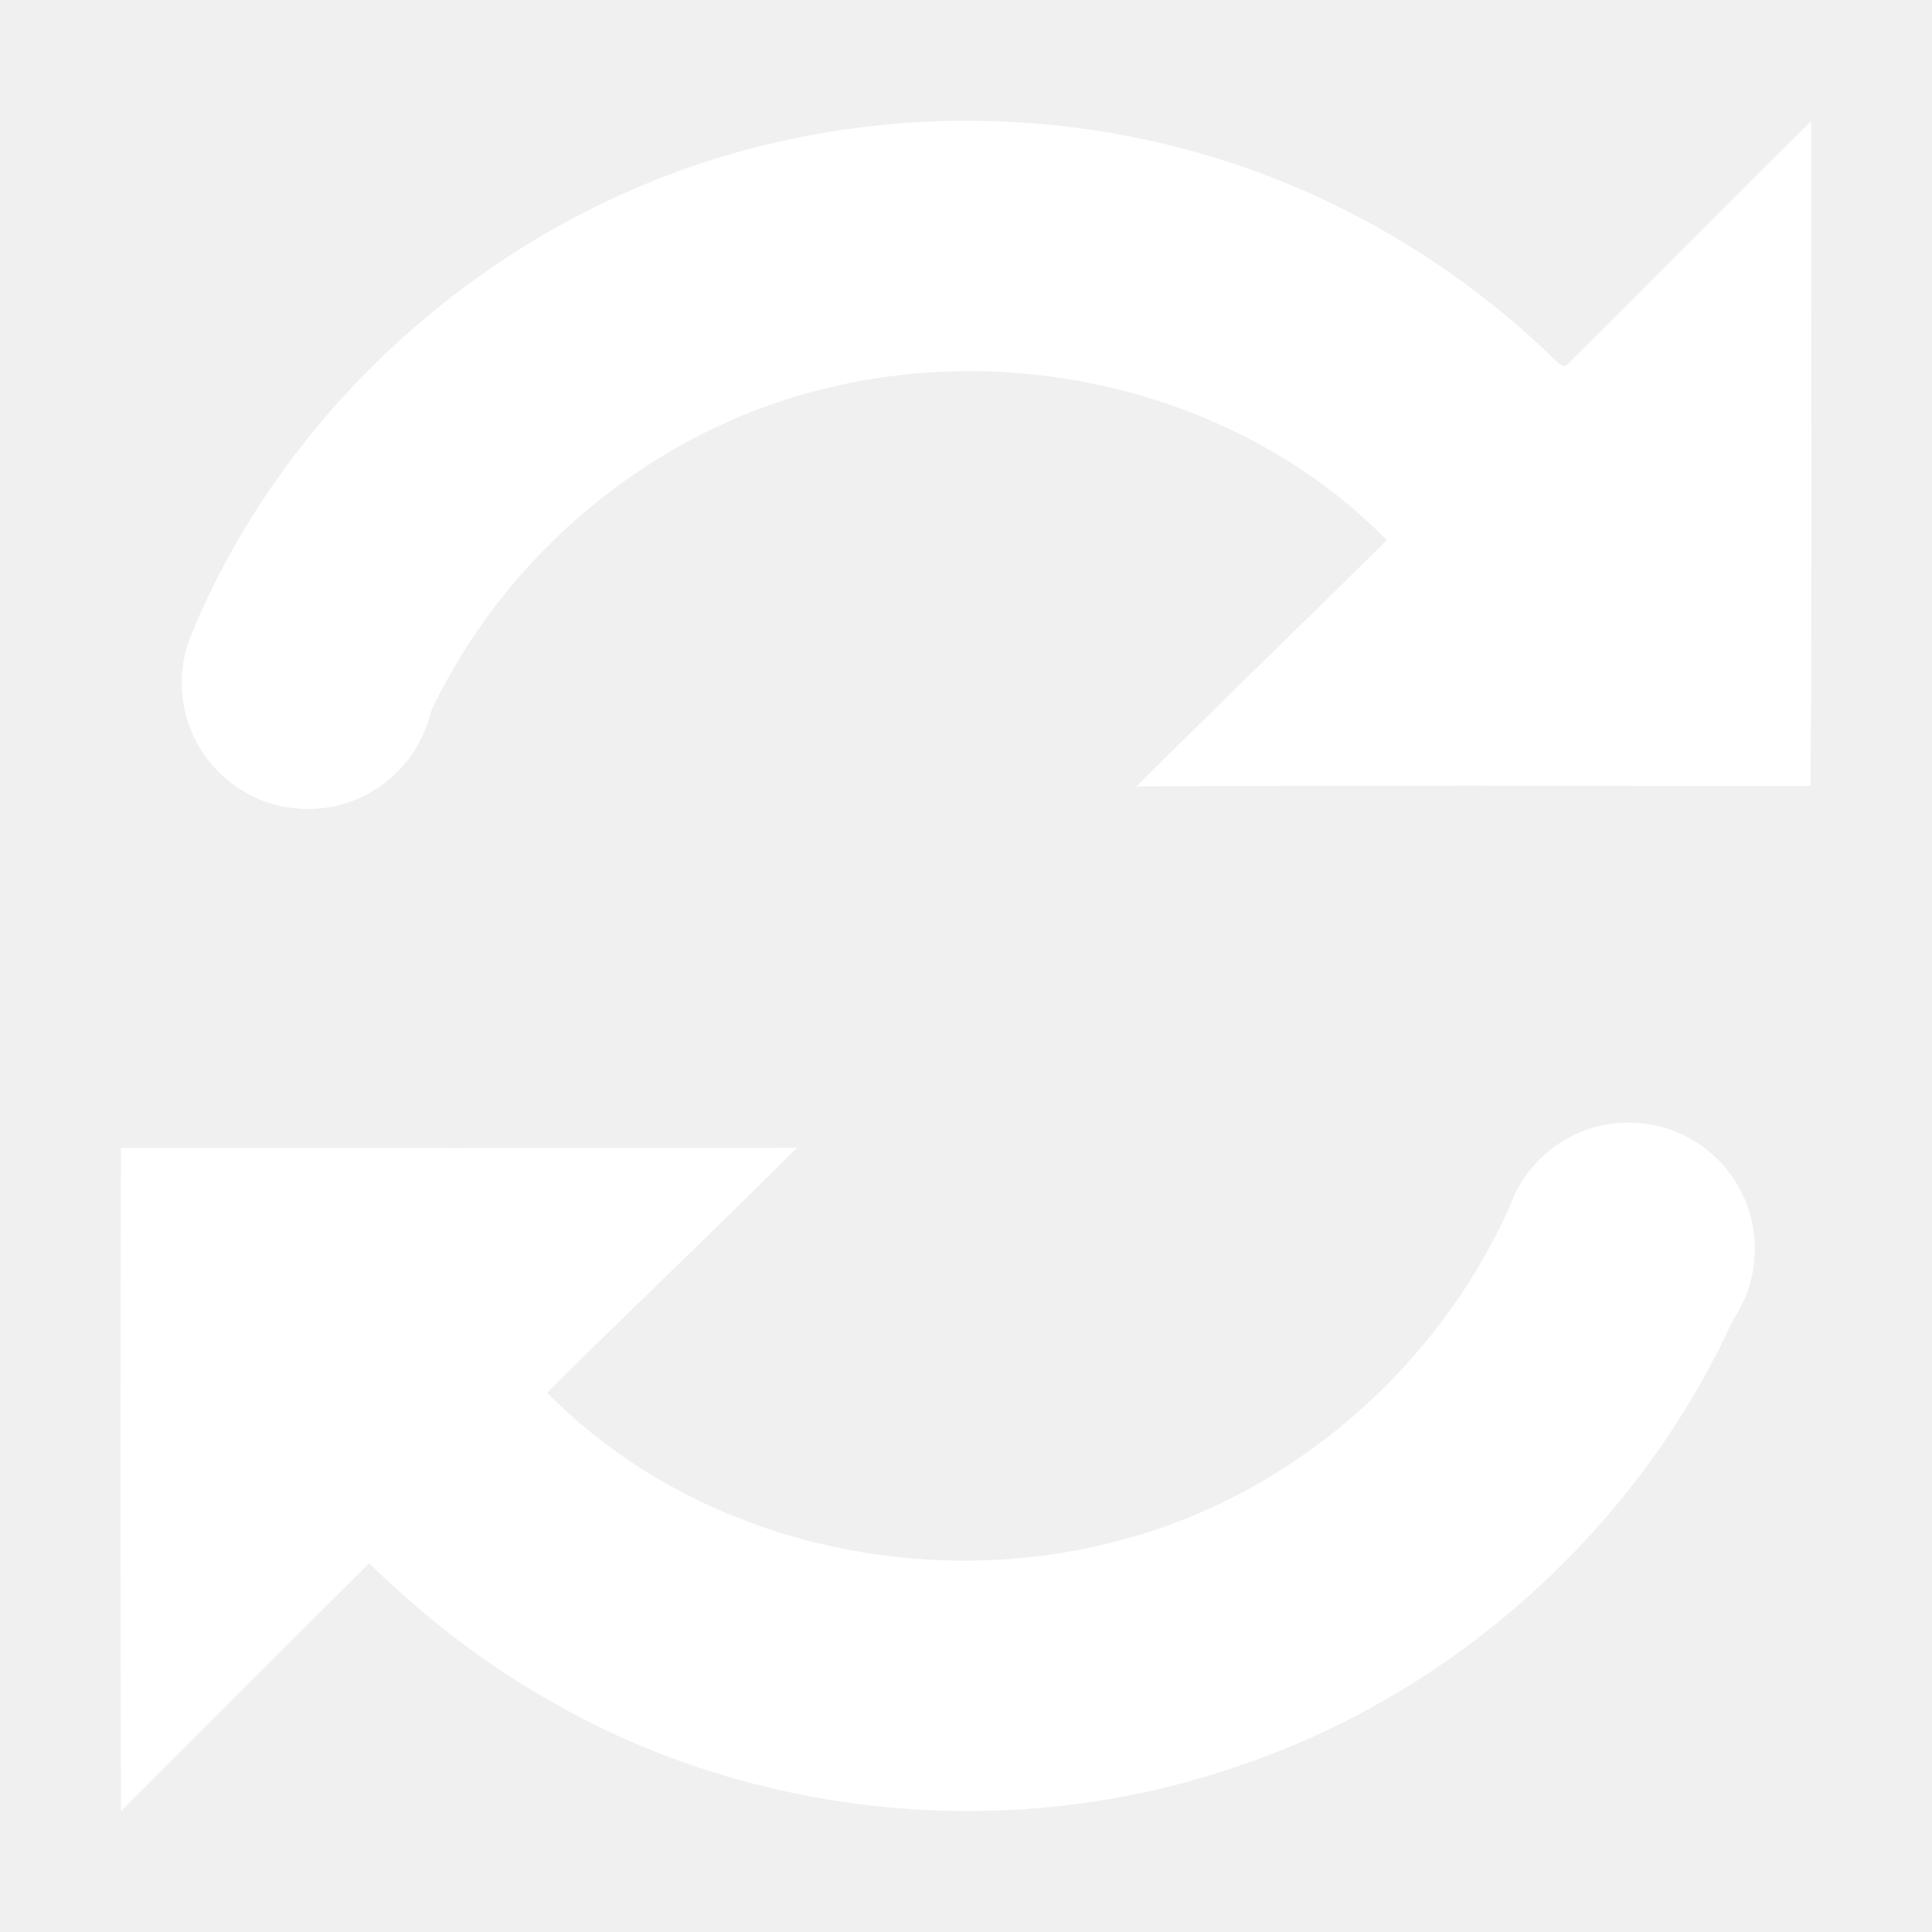
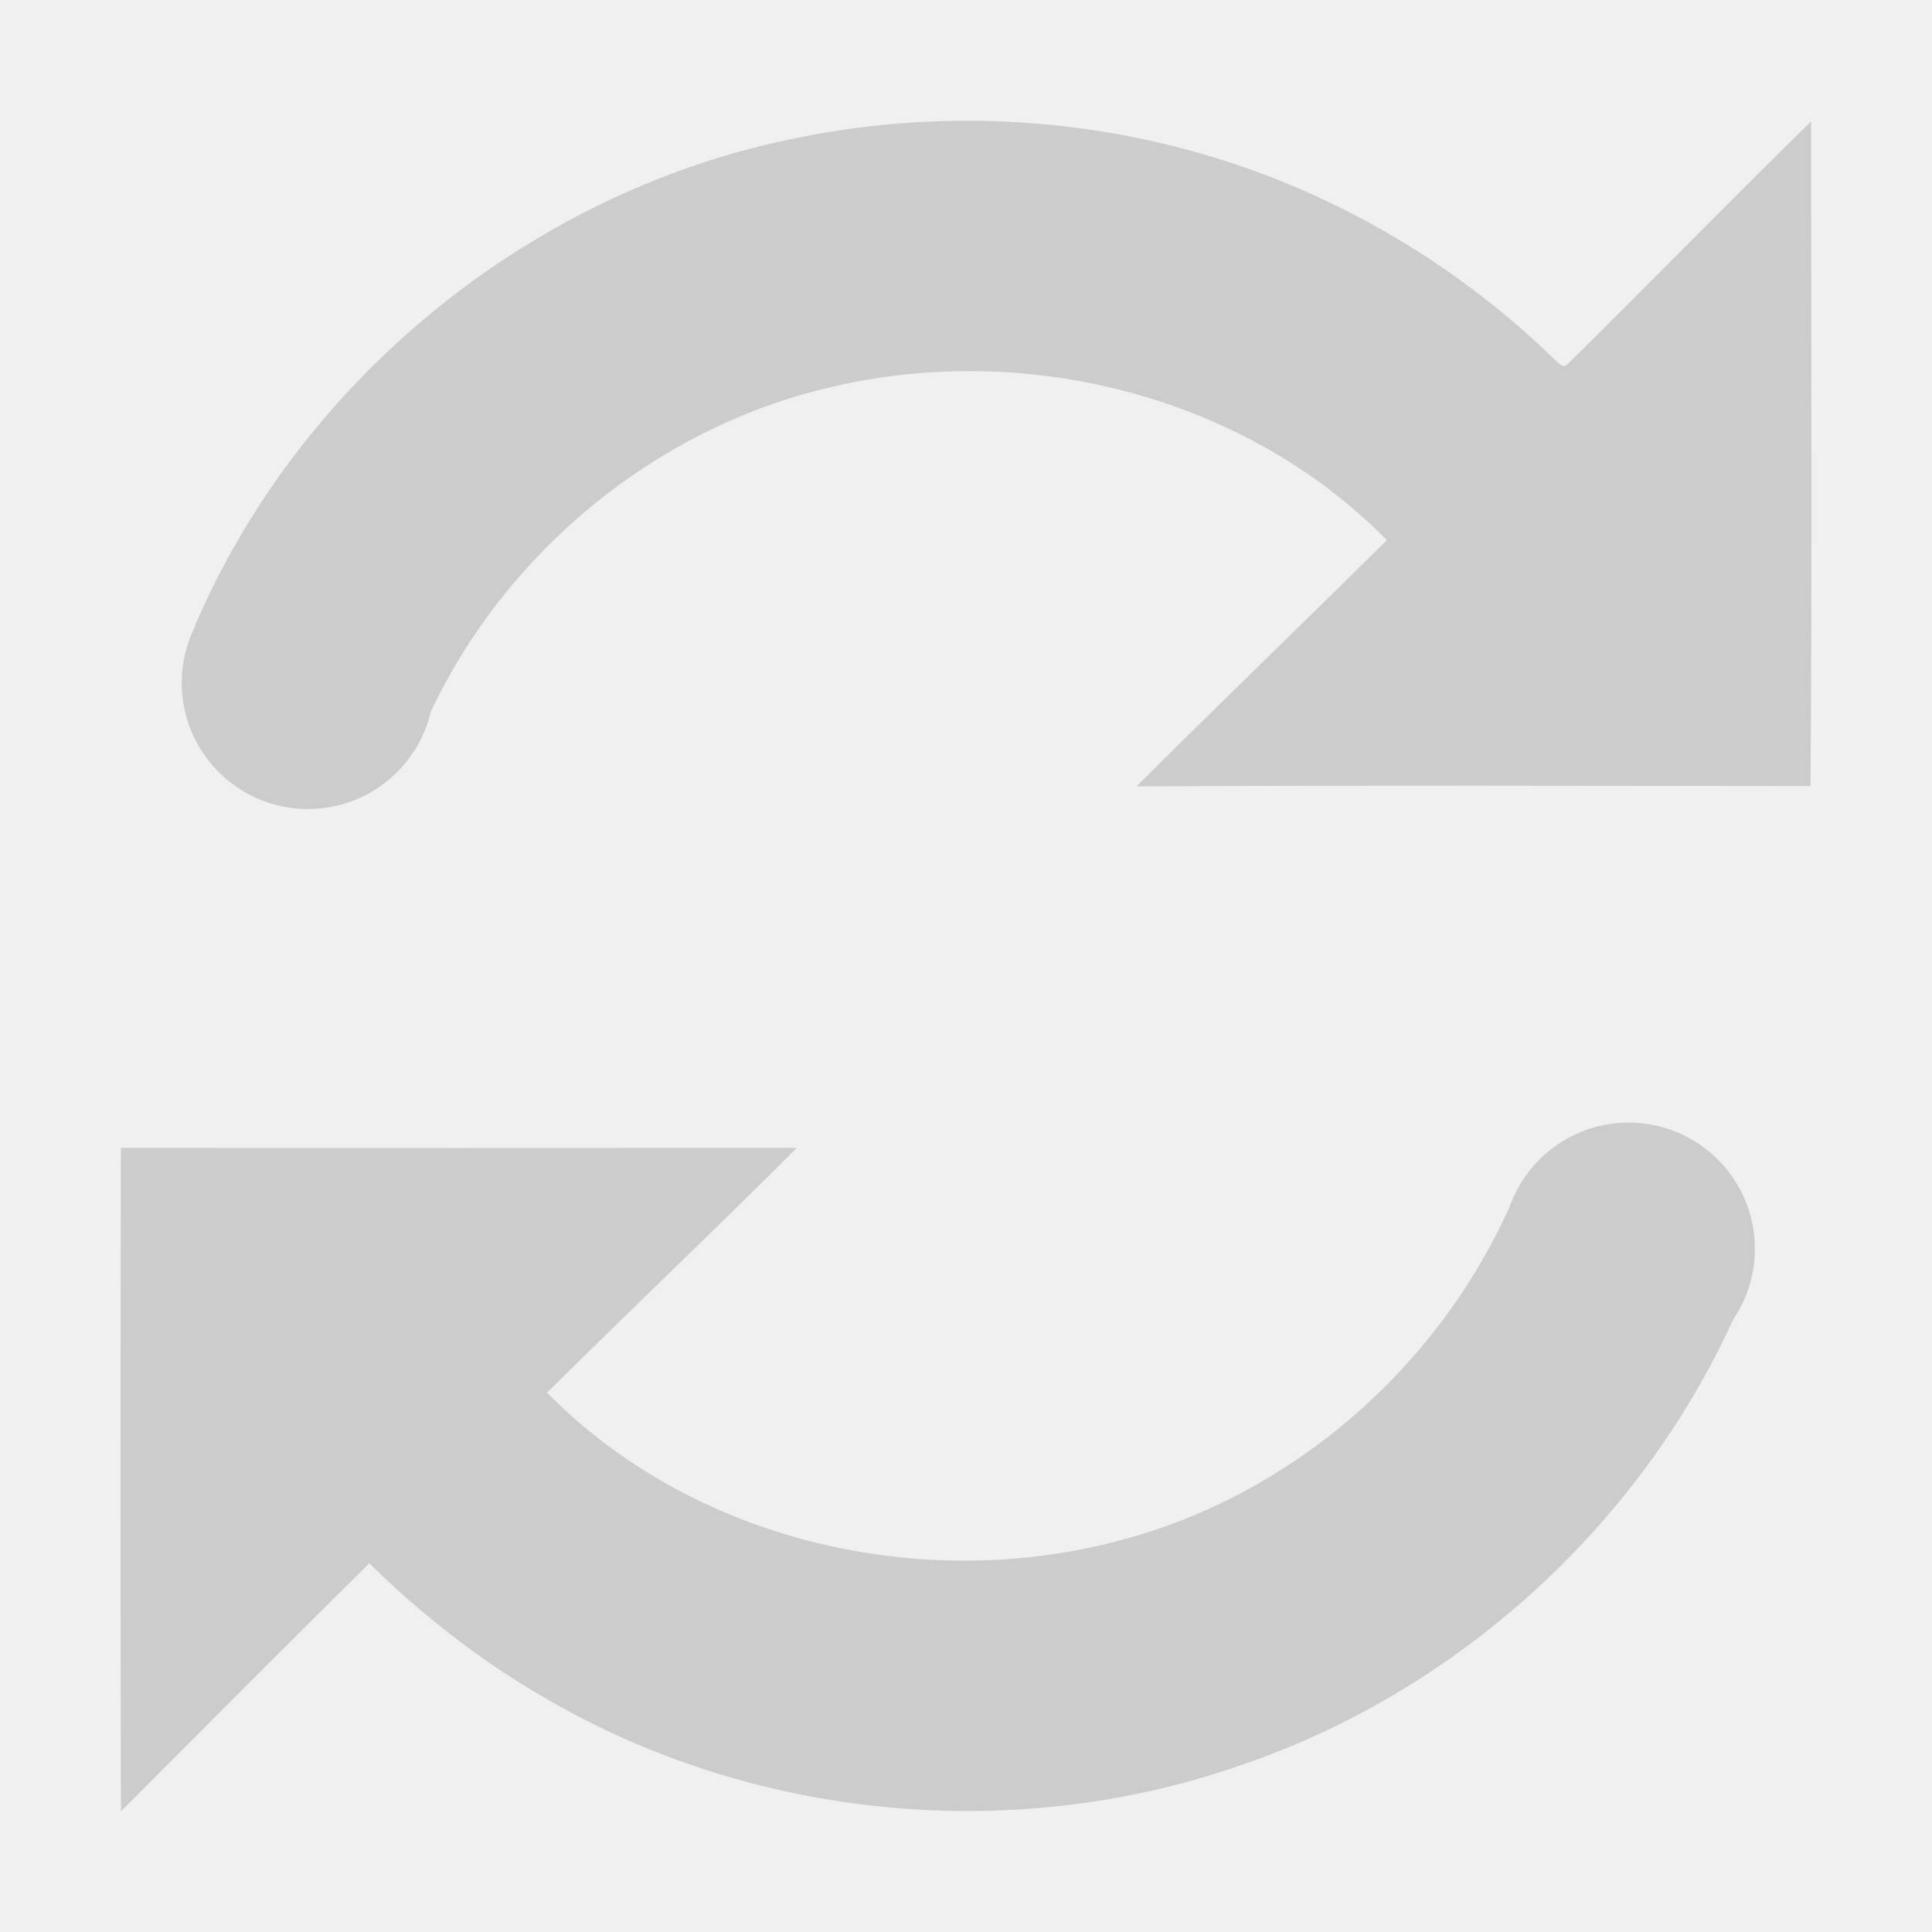
<svg xmlns="http://www.w3.org/2000/svg" version="1.1" id="Layer_1" x="0px" y="0px" width="512px" height="512px" viewBox="0 0 512 512" enable-background="new 0 0 512 512" xml:space="preserve">
  <g>
-     <path fill="#FFFFFF" d="M479.971,32.18c-21.72,21.211-42.89,43-64.52,64.301c-1.05,1.23-2.26-0.16-3.09-0.85   c-24.512-23.98-54.58-42.281-87.222-52.84c-37.6-12.16-78.449-14.07-117.029-5.59C139.441,51.871,79.3,101.26,51.671,165.81   c0.031,0.014,0.062,0.025,0.093,0.039c-2.3,4.537-3.605,9.666-3.605,15.1c0,18.475,14.977,33.451,33.451,33.451   c15.831,0,29.084-11.002,32.555-25.773c19.757-41.979,58.832-74.445,103.967-85.527c52.2-13.17,111.37,1.33,149.4,40.041   c-22.03,21.83-44.392,43.34-66.33,65.26c59.52-0.32,119.06-0.141,178.59-0.09C480.291,149.611,479.931,90.891,479.971,32.18z" />
-     <path fill="#FFFFFF" d="M431.609,297.5c-14.62,0-27.041,9.383-31.592,22.453c-0.009-0.004-0.019-0.008-0.026-0.012   c-19.11,42.59-57.57,76.219-102.841,88.18c-52.798,14.311-113.449,0.299-152.178-39.051c21.92-21.76,44.369-43.01,66.189-64.869   c-59.7,0.049-119.41,0.029-179.11,0.01c-0.14,58.6-0.159,117.189,0.011,175.789c21.92-21.91,43.75-43.91,65.79-65.699   c14.109,13.789,29.76,26.07,46.92,35.869c54.739,31.971,123.399,38.602,183.299,17.891   c57.477-19.297,106.072-63.178,131.212-118.317c3.645-5.357,5.775-11.824,5.775-18.793C465.06,312.477,450.083,297.5,431.609,297.5   z" />
+     <path fill="#CCCCCC" d="M479.971,32.18c-21.72,21.211-42.89,43-64.52,64.301c-1.05,1.23-2.26-0.16-3.09-0.85   c-24.513-23.98-54.58-42.281-87.223-52.84c-37.6-12.16-78.449-14.07-117.029-5.59C139.441,51.871,79.3,101.26,51.671,165.81   c0.031,0.014,0.062,0.025,0.093,0.039c-2.3,4.537-3.605,9.666-3.605,15.1c0,18.475,14.977,33.451,33.451,33.451   c15.831,0,29.084-11.002,32.555-25.773c19.757-41.979,58.832-74.445,103.967-85.527c52.2-13.17,111.37,1.33,149.4,40.041   c-22.03,21.83-44.393,43.34-66.33,65.26c59.52-0.32,119.06-0.141,178.59-0.09C480.291,149.611,479.931,90.891,479.971,32.18z" />
+     <path fill="#CCCCCC" d="M431.609,297.5c-14.62,0-27.041,9.383-31.593,22.453c-0.009-0.004-0.019-0.008-0.025-0.012   c-19.11,42.59-57.57,76.219-102.841,88.18c-52.798,14.311-113.449,0.299-152.178-39.051c21.92-21.76,44.369-43.01,66.189-64.869   c-59.7,0.049-119.41,0.029-179.11,0.01c-0.14,58.6-0.159,117.189,0.011,175.789c21.92-21.91,43.75-43.91,65.79-65.699   c14.109,13.789,29.76,26.07,46.92,35.869c54.739,31.971,123.399,38.602,183.299,17.891   c57.477-19.297,106.071-63.178,131.212-118.316c3.645-5.357,5.774-11.824,5.774-18.793C465.06,312.477,450.083,297.5,431.609,297.5   z" />
  </g>
</svg>
